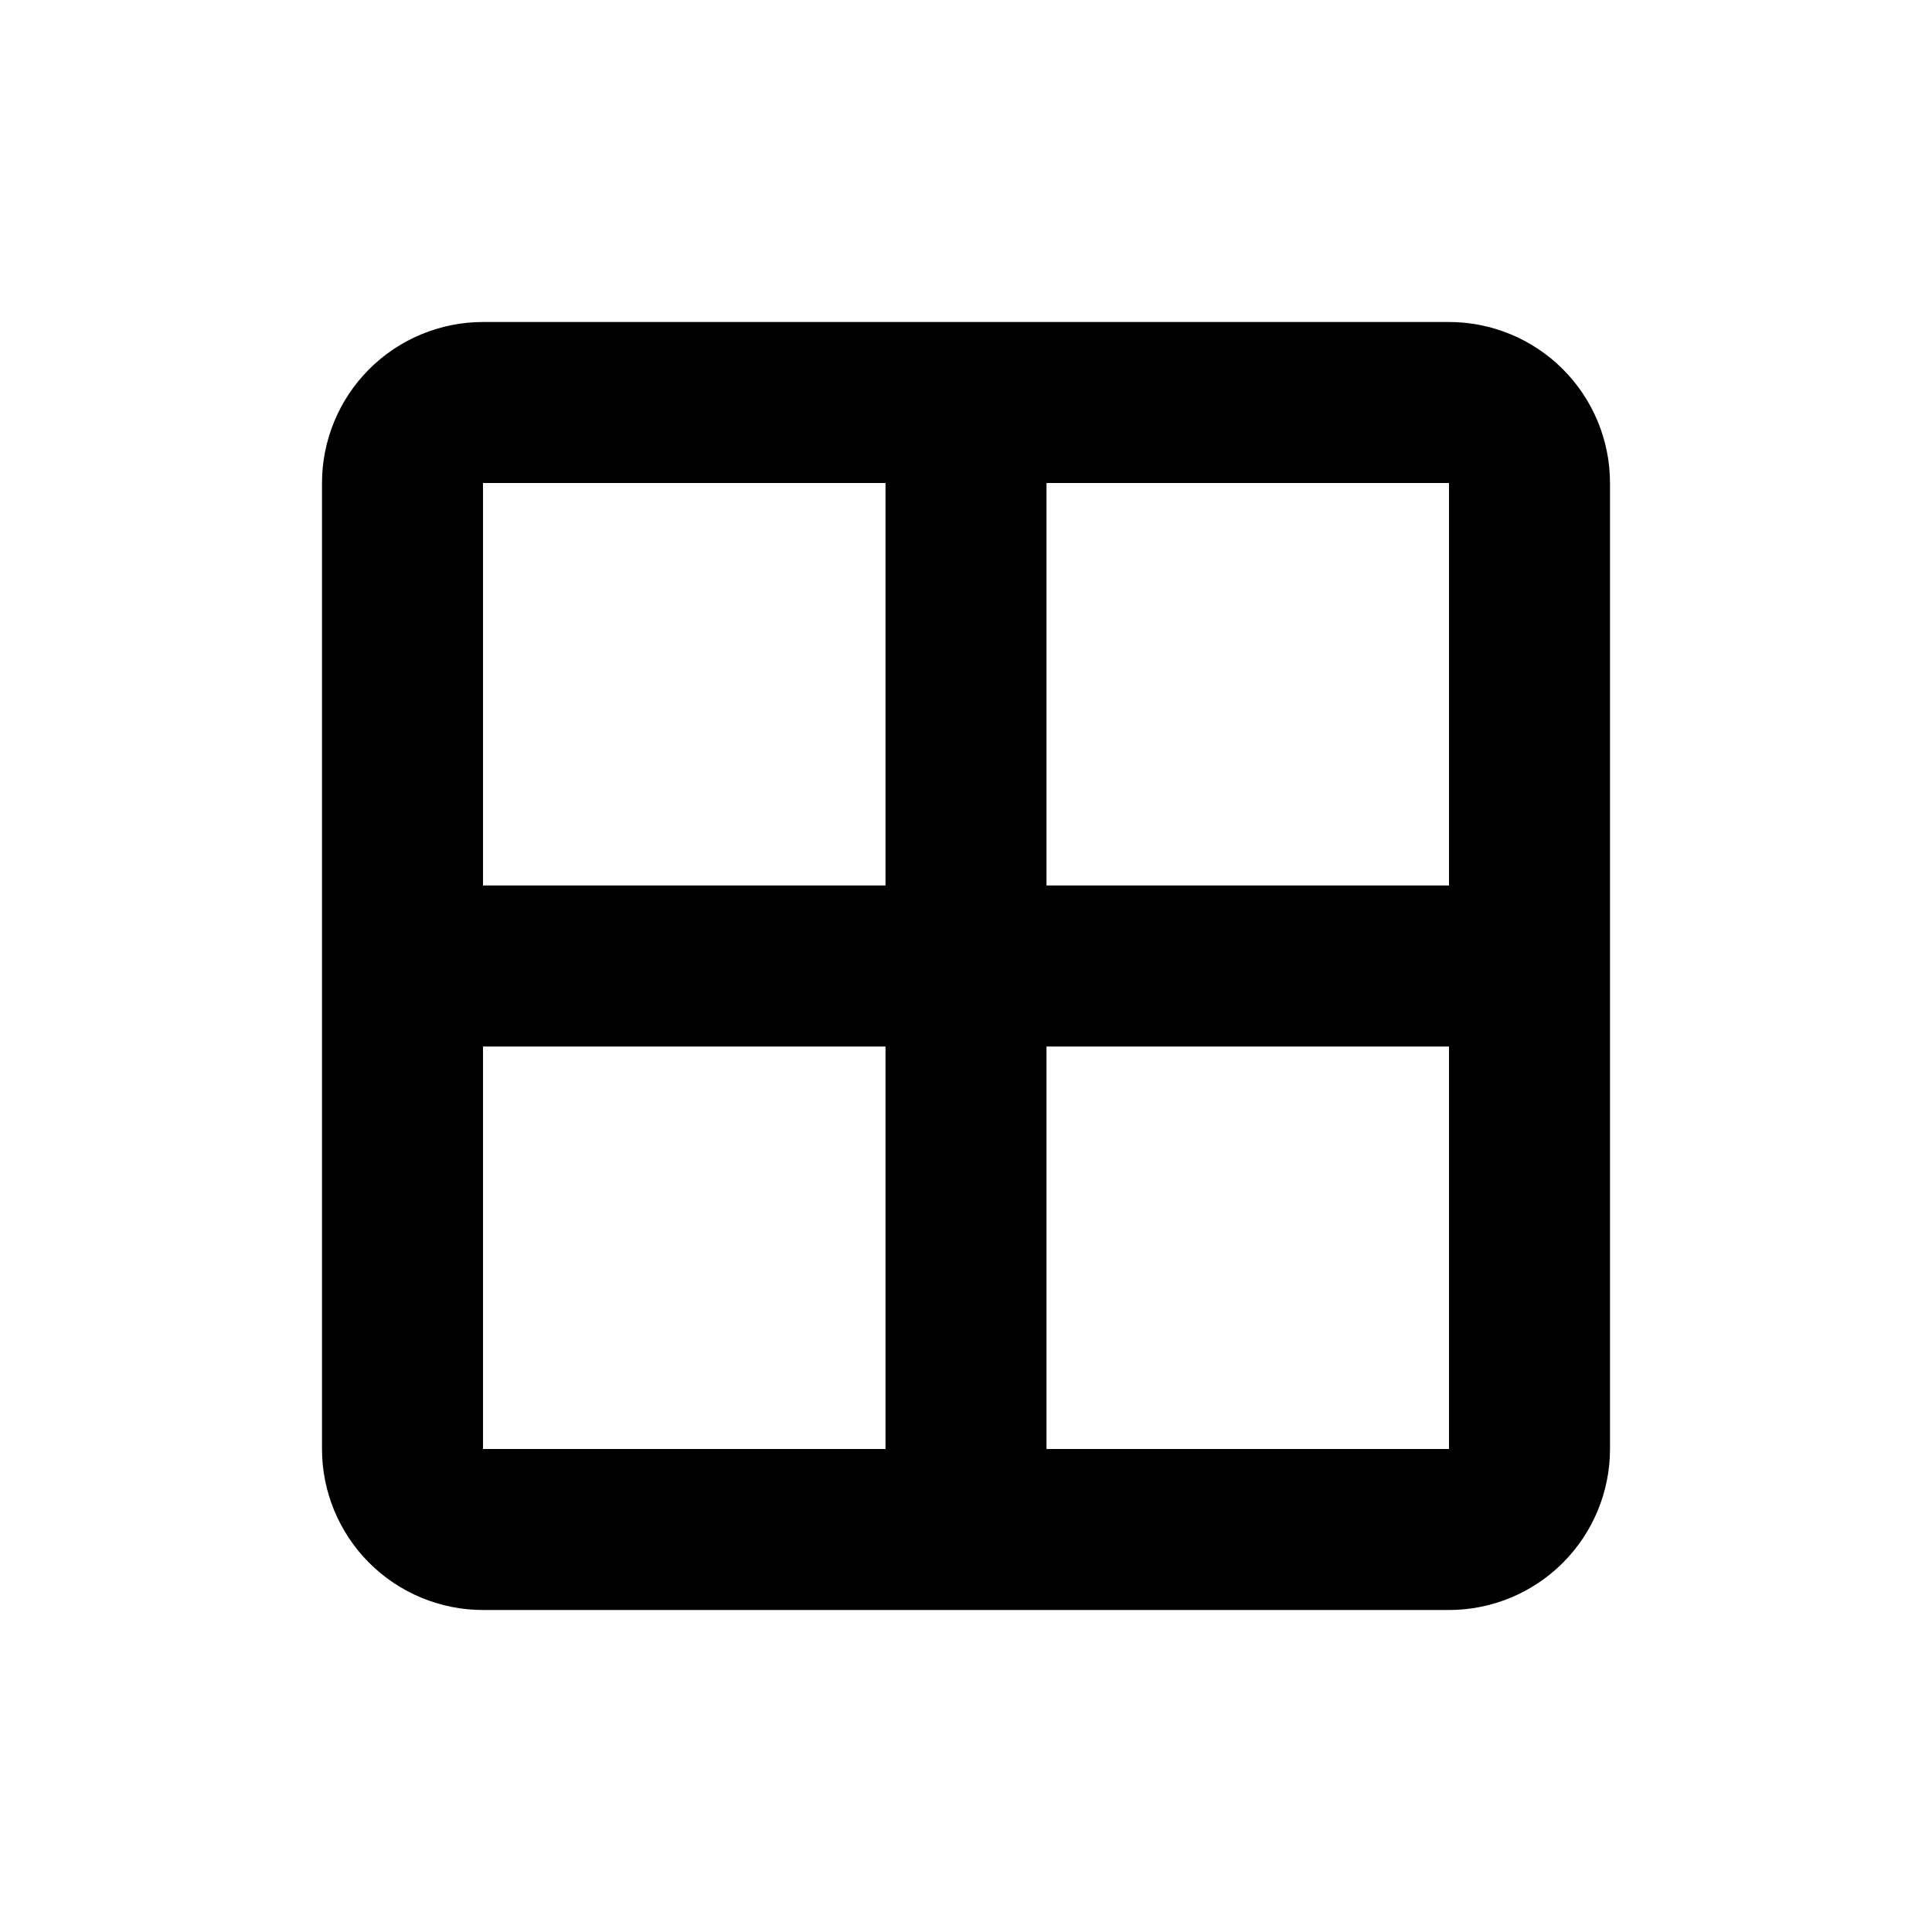
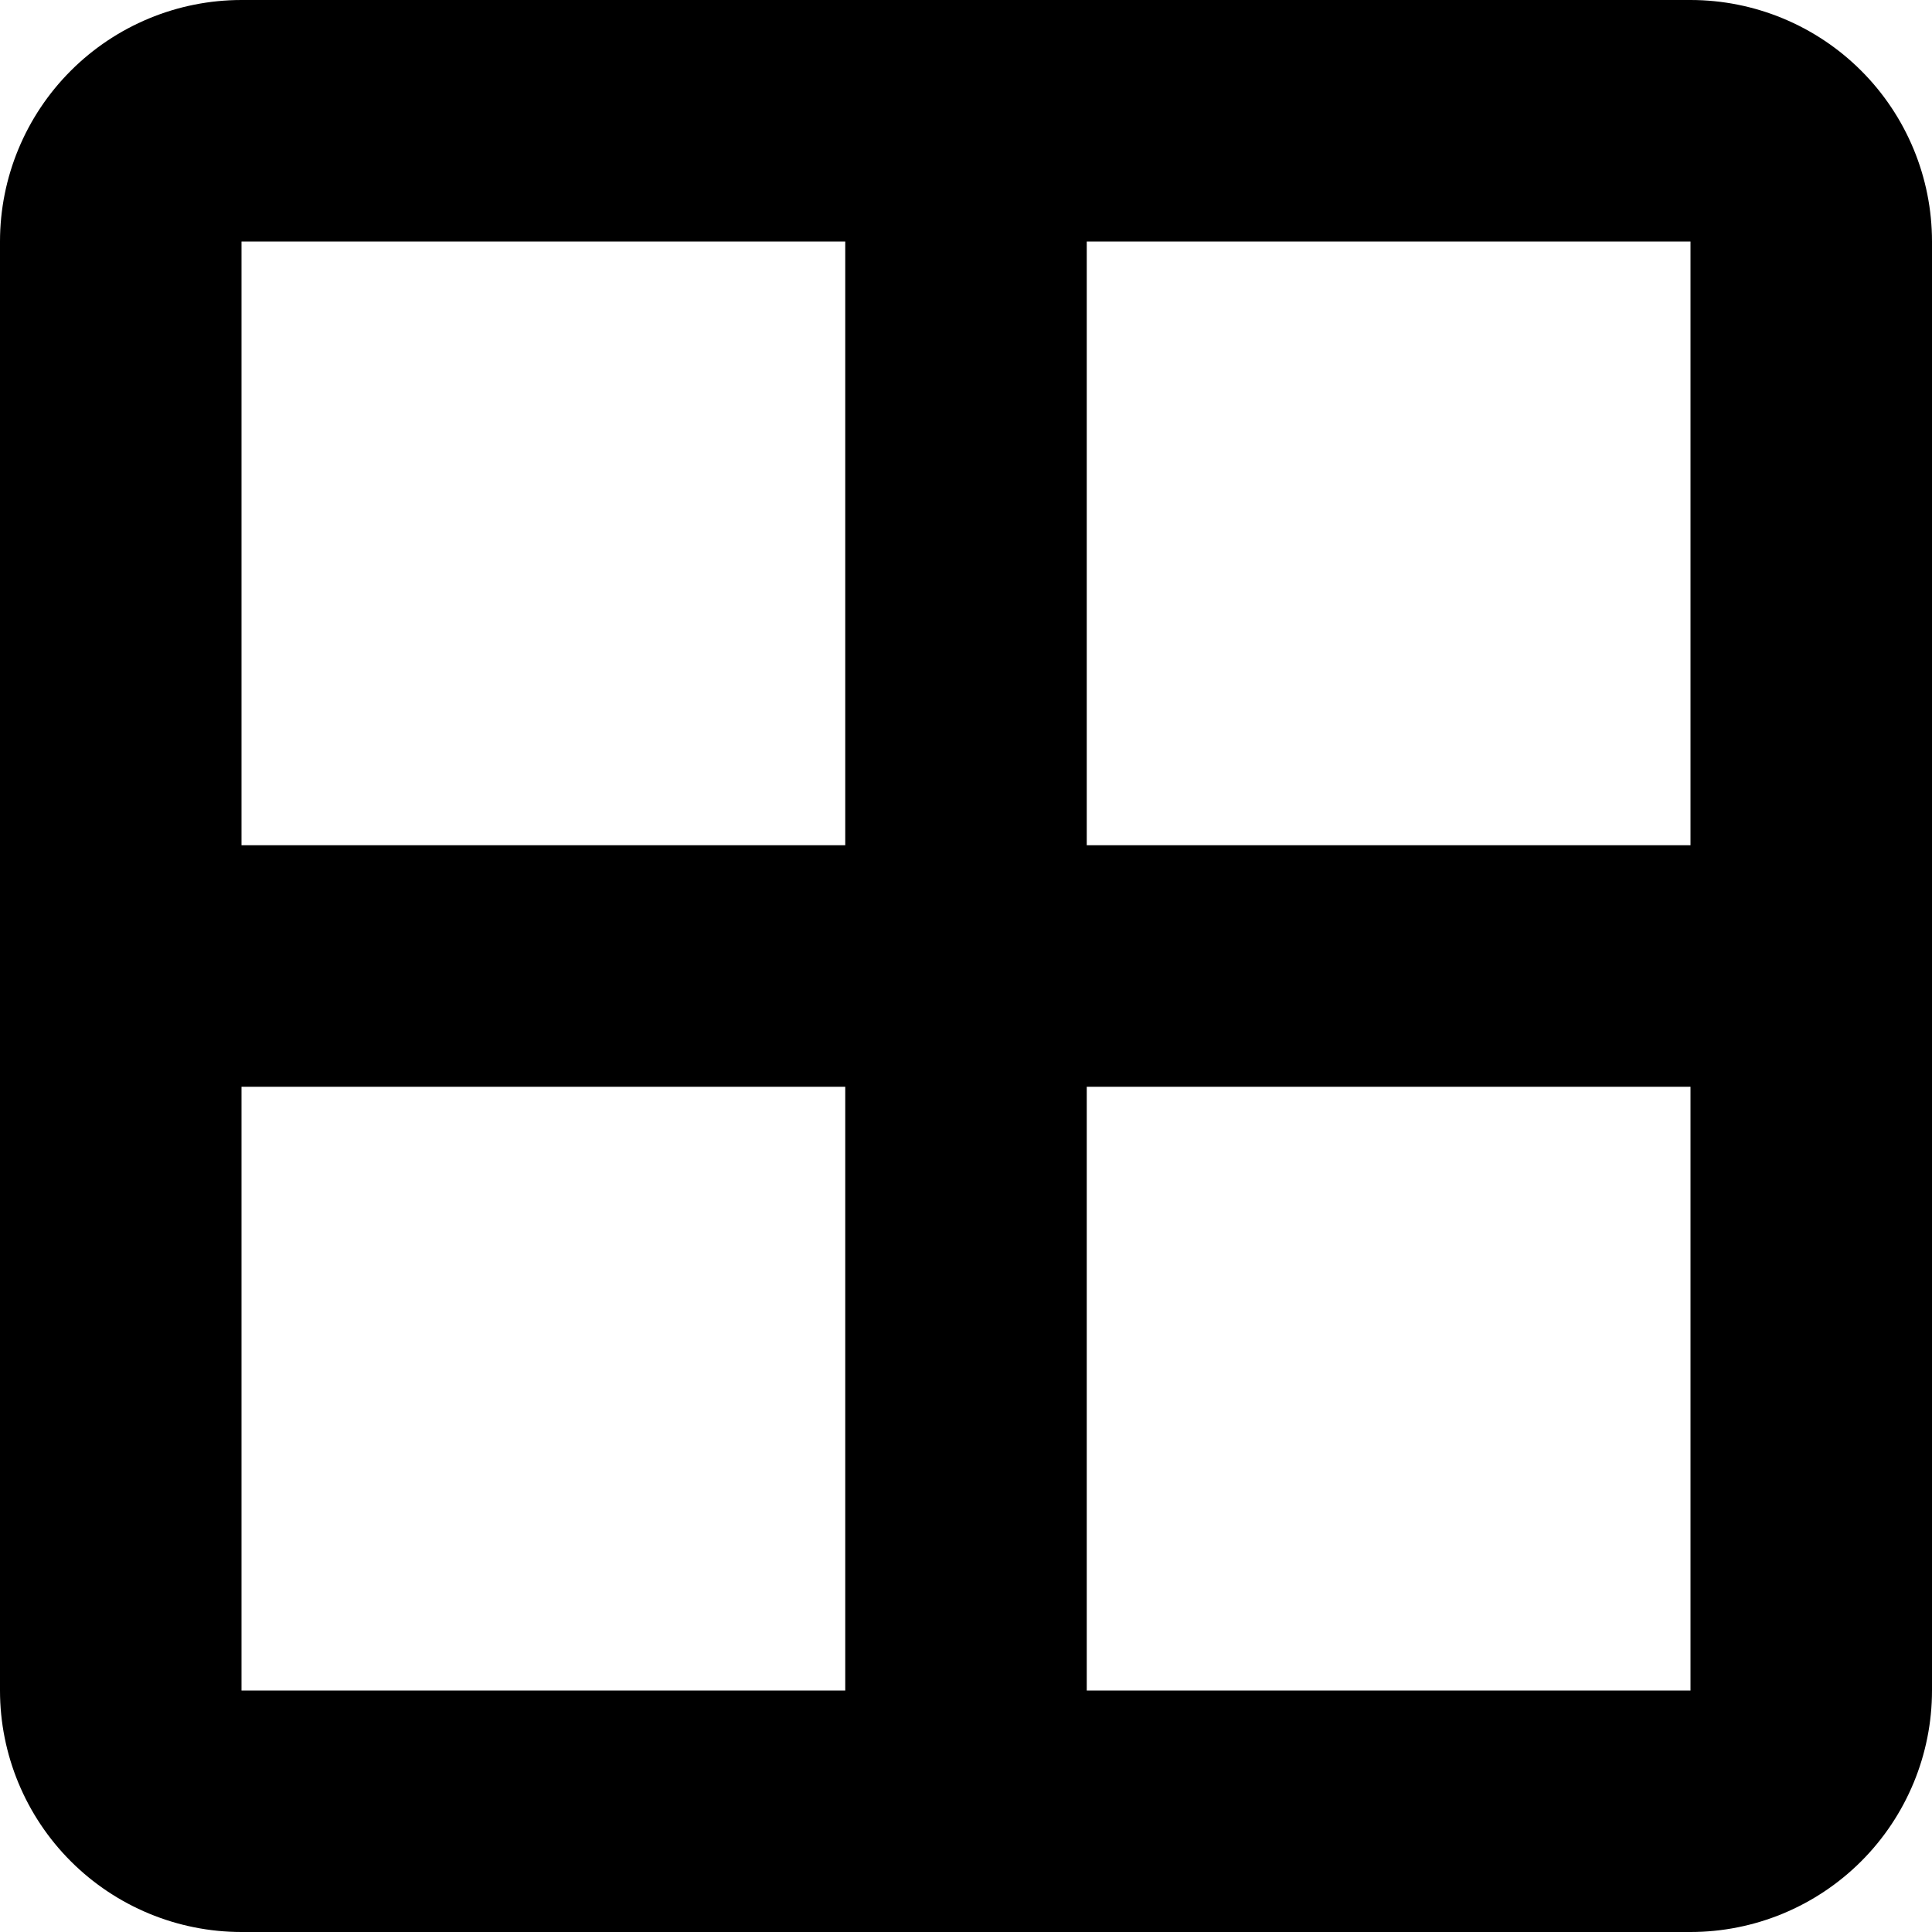
- <svg xmlns="http://www.w3.org/2000/svg" width="24" height="24" viewBox="0 0 24 24">
-   <path d="M6 4H18C18.53 4 19.039 4.211 19.414 4.586C19.789 4.961 20 5.47 20 6V18C20 18.53 19.789 19.039 19.414 19.414C19.039 19.789 18.53 20 18 20H6C5.47 20 4.961 19.789 4.586 19.414C4.211 19.039 4 18.53 4 18V6C4 5.47 4.211 4.961 4.586 4.586C4.961 4.211 5.47 4 6 4V4ZM13 13V18H18V13H13ZM6 13V18H11V13H6ZM13 6V11H18V6H13ZM6 6V11H11V6H6Z" />
+ <svg xmlns="http://www.w3.org/2000/svg" width="16" height="16" viewBox="0 0 16 16" fill="none">
+   <path d="M2 0H14C14.53 0 15.039 0.211 15.414 0.586C15.789 0.961 16 1.47 16 2V14C16 14.53 15.789 15.039 15.414 15.414C15.039 15.789 14.53 16 14 16H2C1.47 16 0.961 15.789 0.586 15.414C0.211 15.039 0 14.53 0 14V2C0 1.47 0.211 0.961 0.586 0.586C0.961 0.211 1.47 0 2 0ZM9 9V14H14V9H9ZM2 9V14H7V9H2ZM9 2V7H14V2H9ZM2 2V7H7V2H2Z" fill="black" />
</svg>
